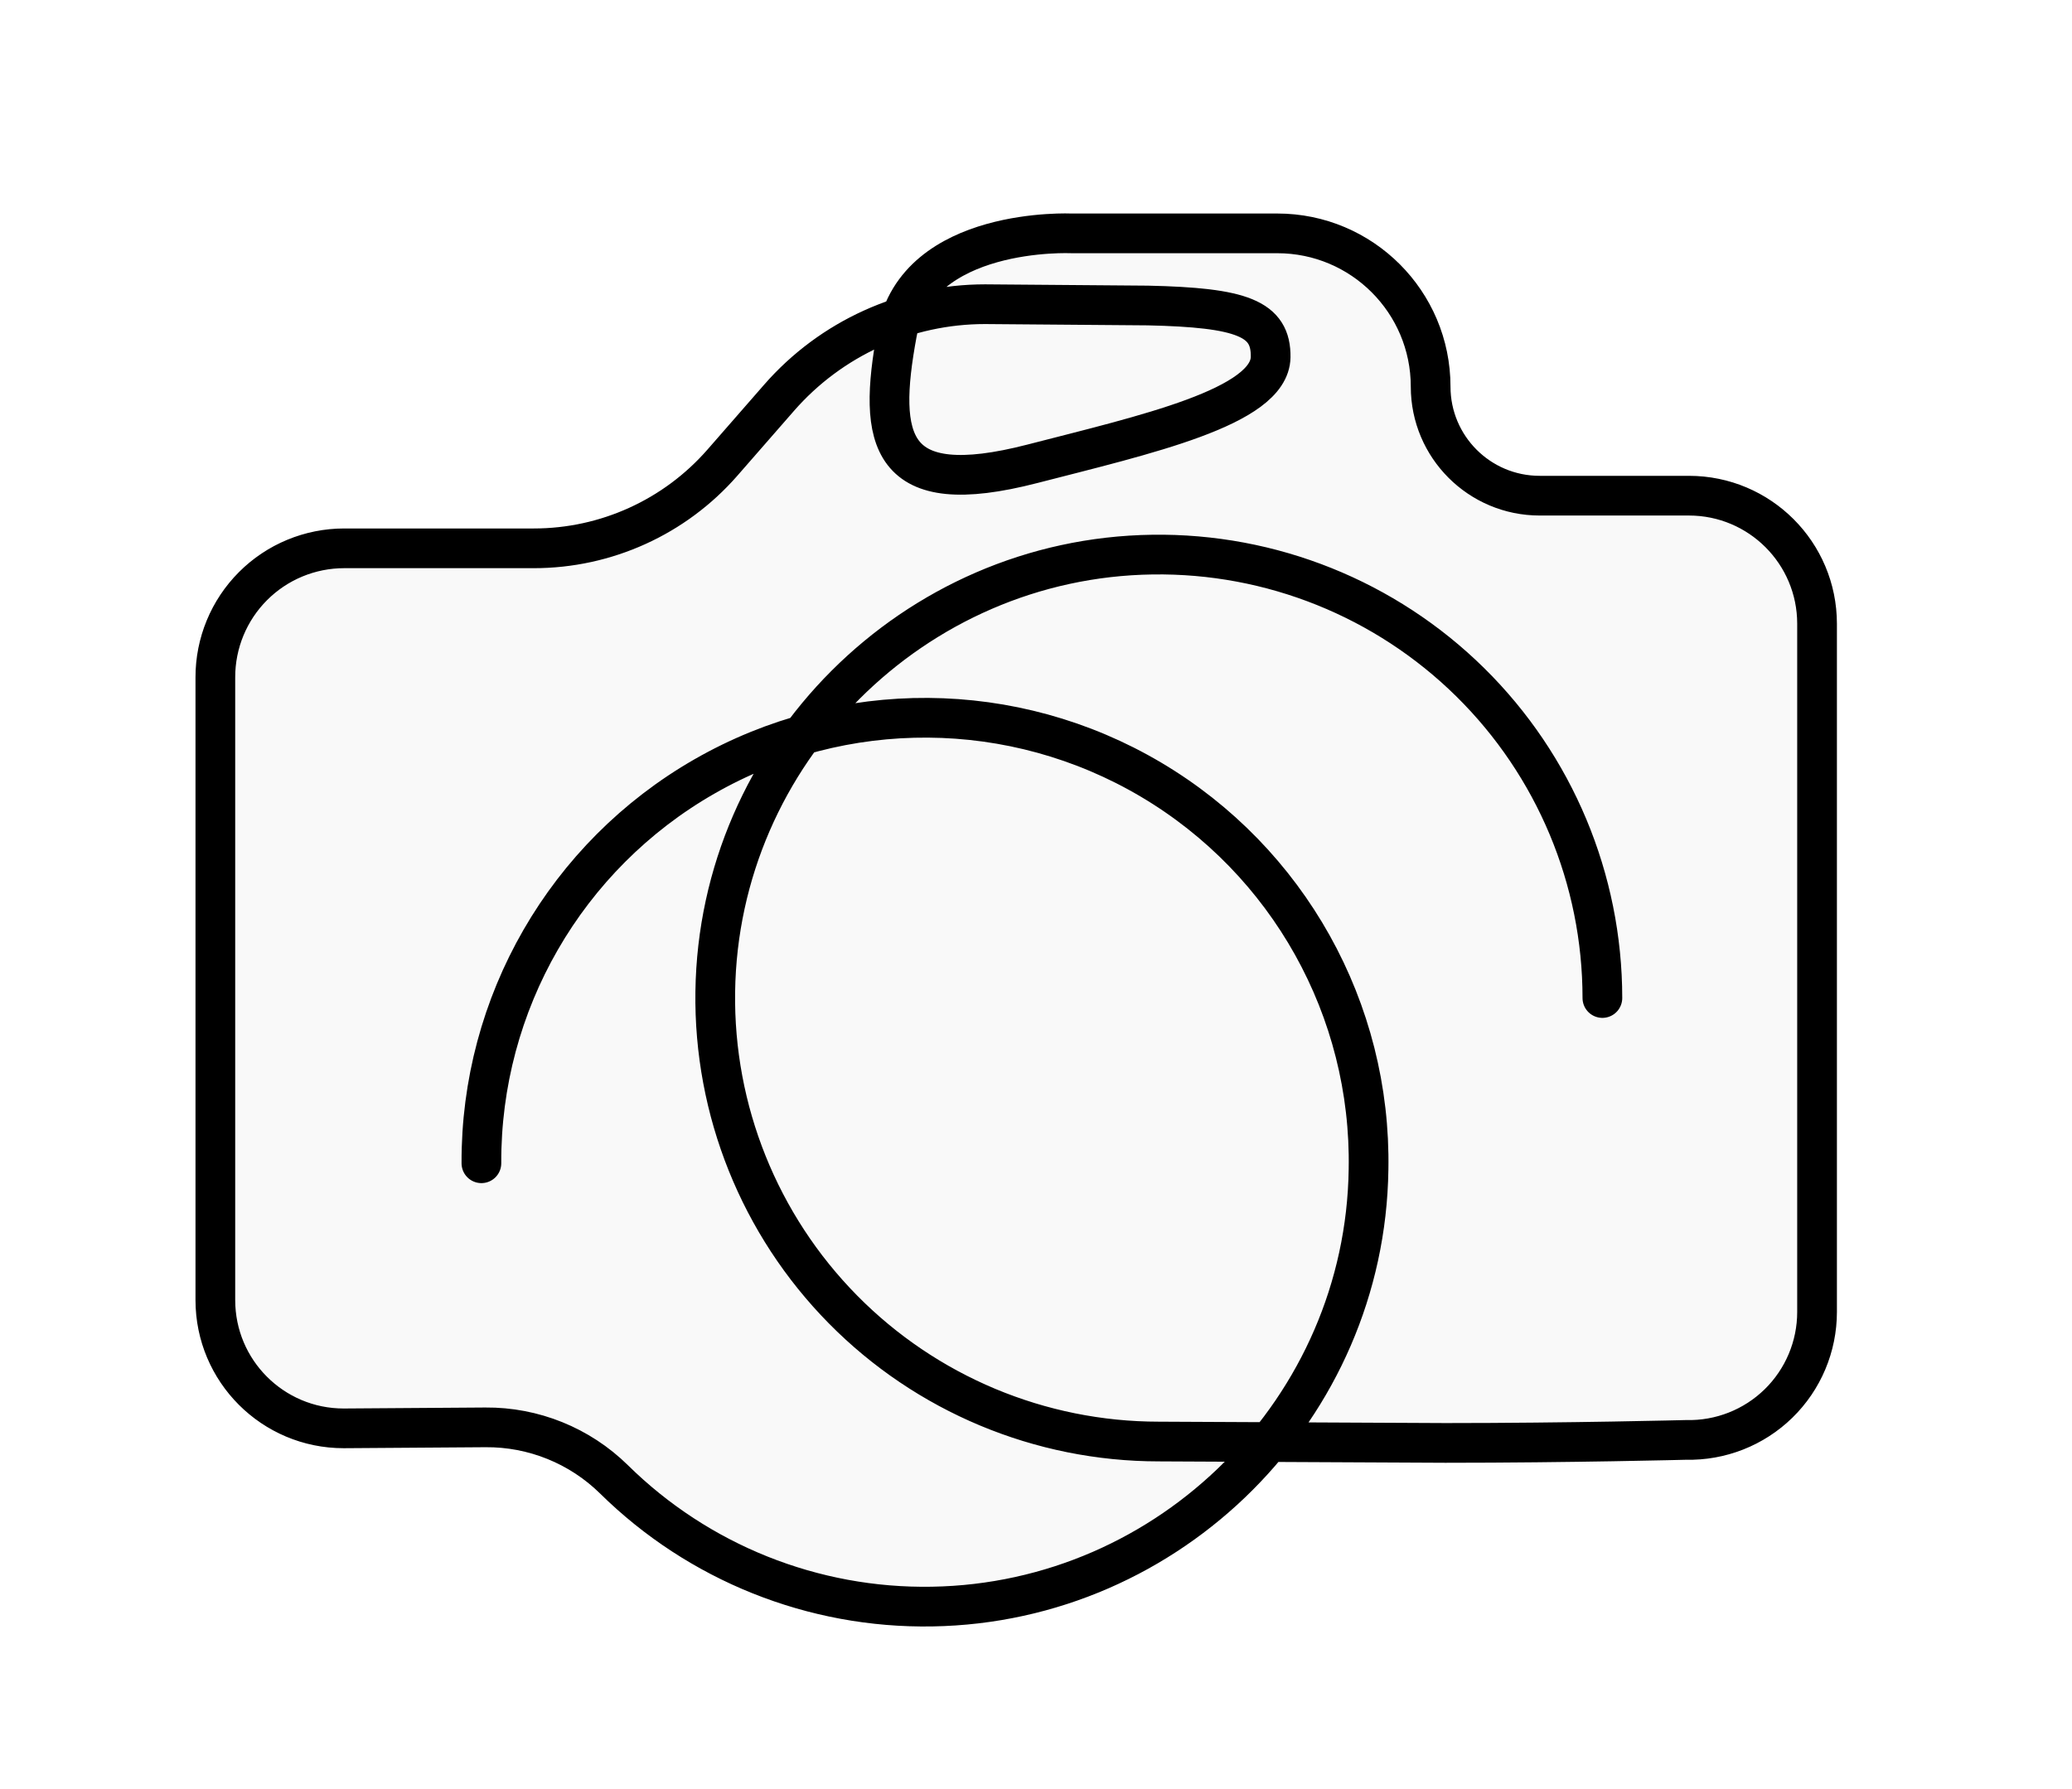
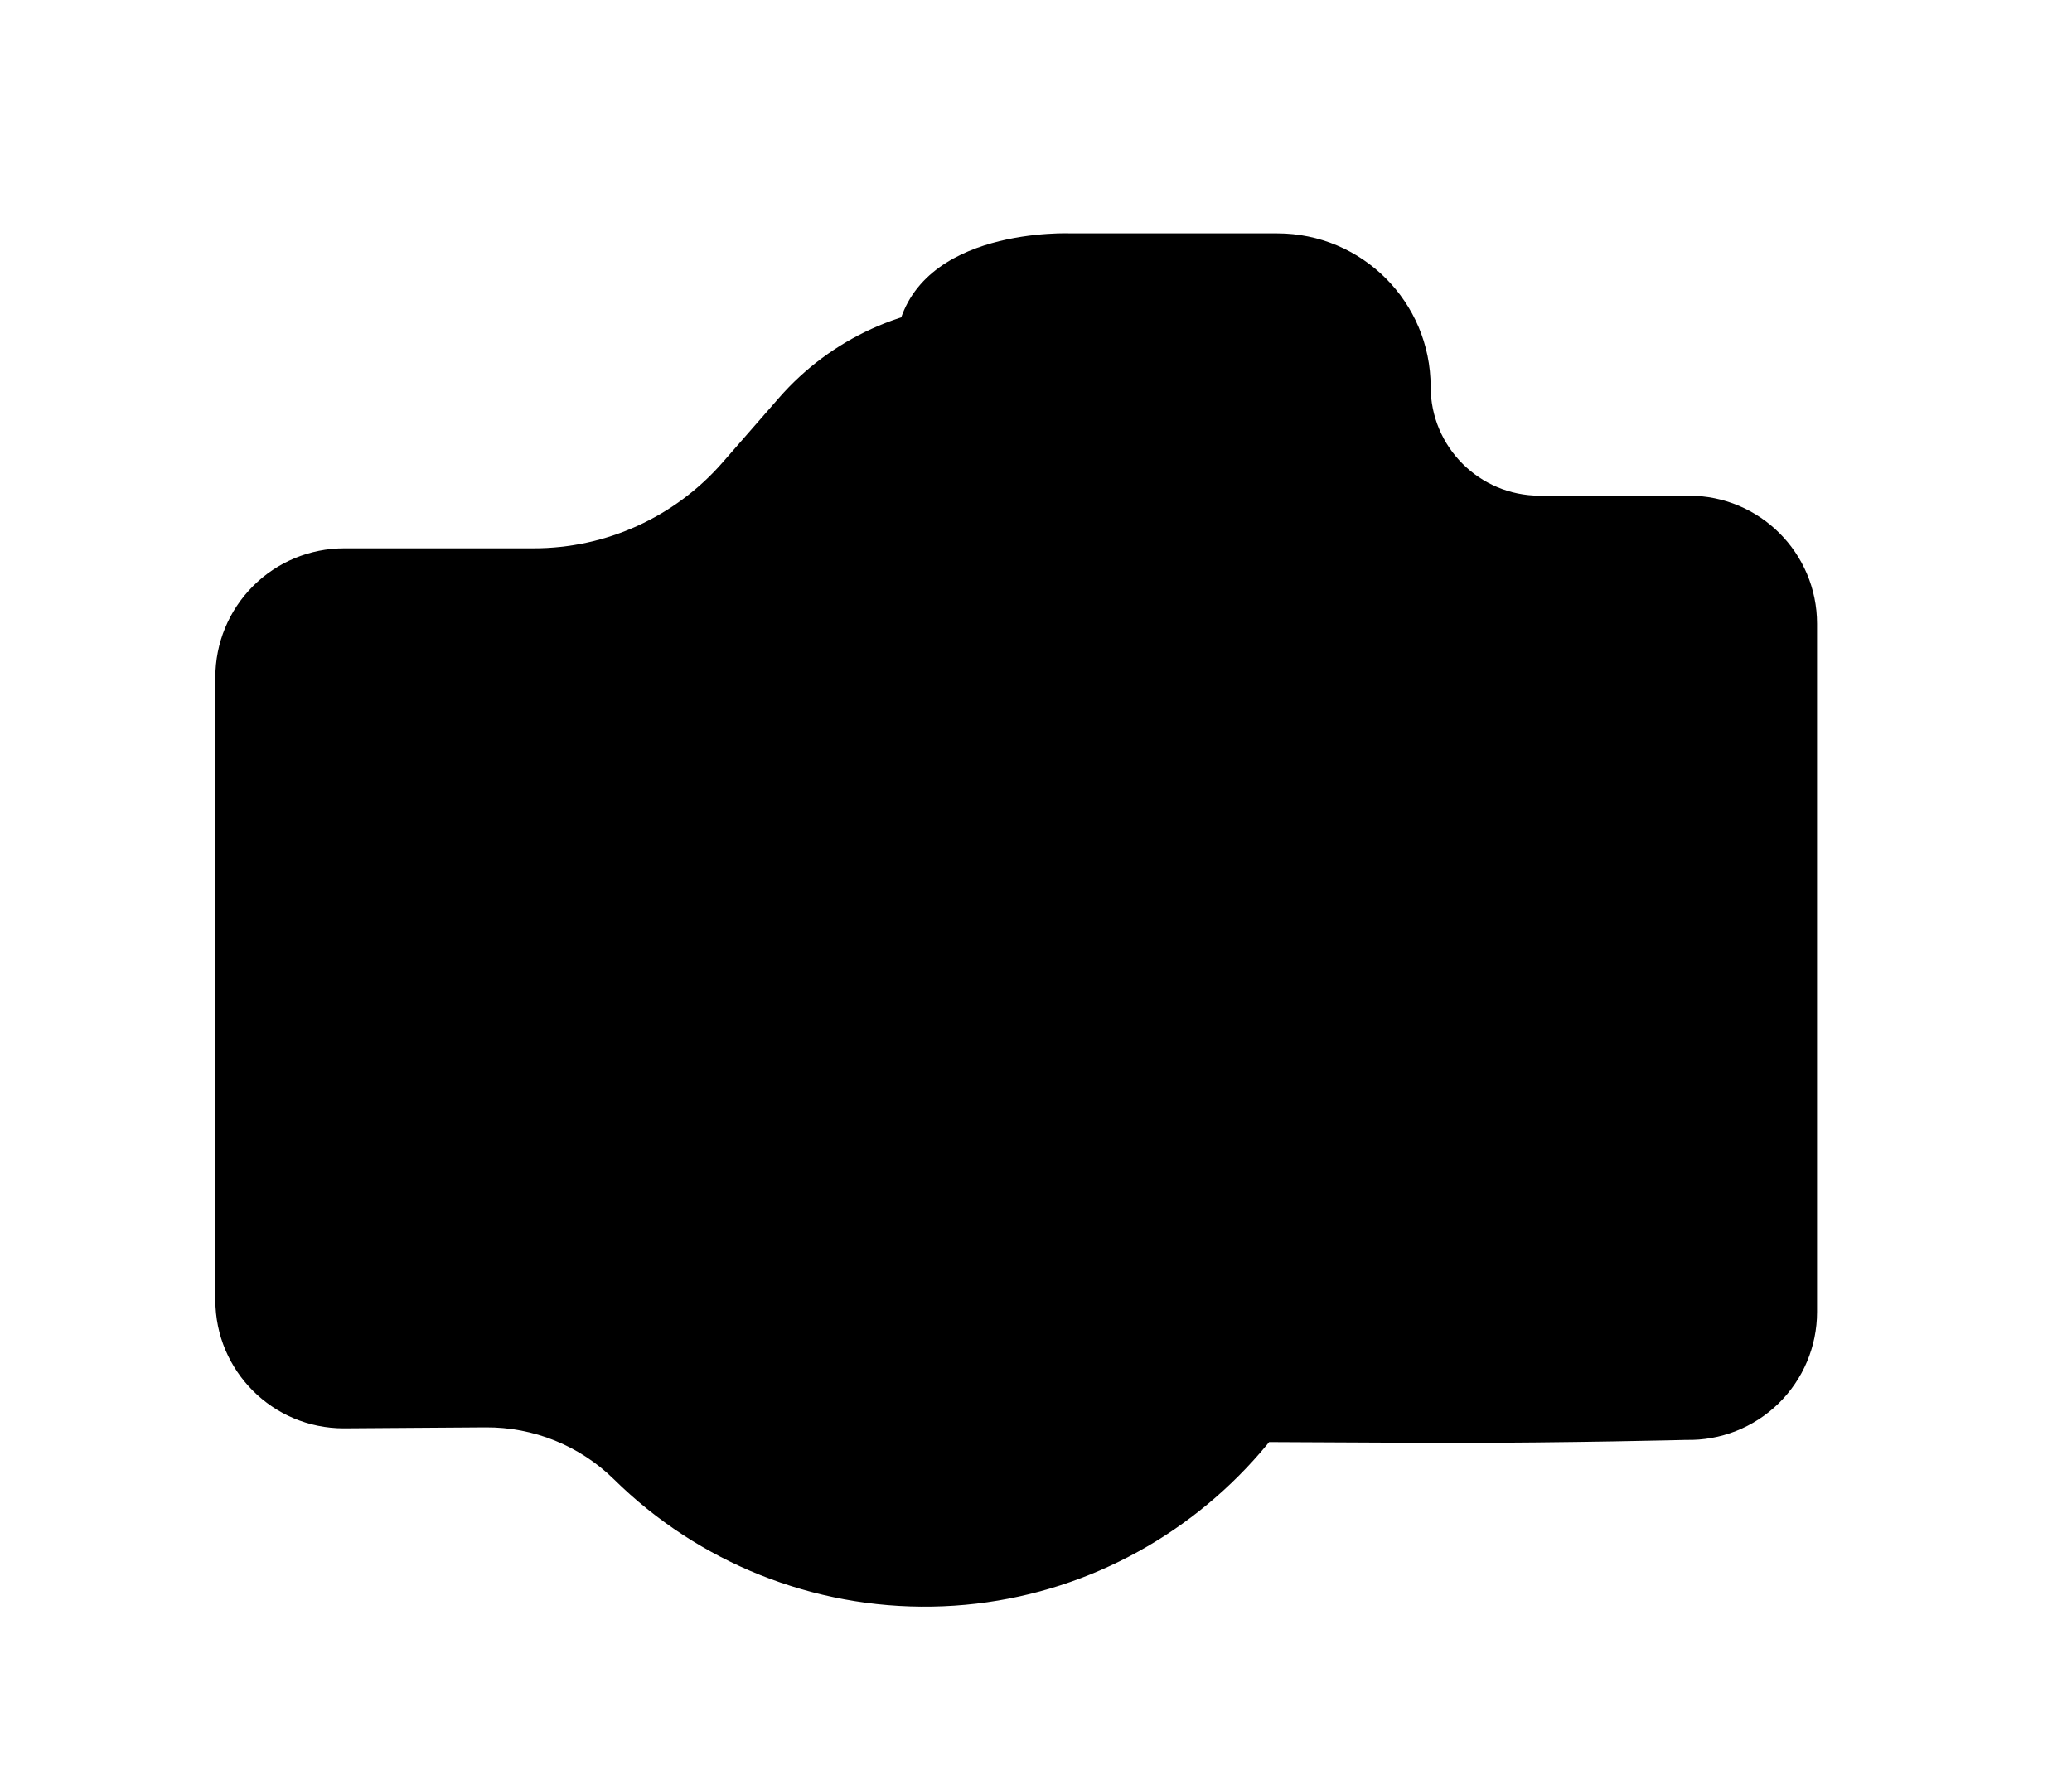
<svg xmlns="http://www.w3.org/2000/svg" viewBox="0 0 521.78 450.53">
  <g id="Calque_3" data-name="Calque 3">
-     <path d="M403.52,251.38a111.71,111.71,0,0,0-113.3-111.69c-60.16.84-109.26,49.94-110.1,110.1a111.71,111.71,0,0,0,111.69,113.3l72.19.35c31.2,0,60.58-.76,60.58-.76a32.23,32.23,0,0,0,33-32.22V157.11a32.26,32.26,0,0,0-32.26-32.26H387.73a27.46,27.46,0,0,1-27.46-27.46h0a38.61,38.61,0,0,0-38.61-38.61H269.88s-39-1.84-44,25.23-2.11,42.16,34.1,32.81c28.36-7.32,59.78-14.29,60-26.87.14-9.72-7.18-12.48-30.91-13l-41-.33a68.89,68.89,0,0,0-51.9,23.59l-14.24,16.31a63.07,63.07,0,0,1-47.51,21.59H86.68A32.44,32.44,0,0,0,54.23,170.6V327.46a32.31,32.31,0,0,0,32.31,32.31l35.71-.25A45.63,45.63,0,0,1,154.6,372.6a111.39,111.39,0,0,0,80.14,32.06c60.08-1,109.05-50,109.89-110.11A111.71,111.71,0,1,0,121.23,293" fill="#F9F9F9" stroke="#000" stroke-linecap="round" stroke-linejoin="round" stroke-width="10" />
+     <path d="M403.52,251.38a111.71,111.71,0,0,0-113.3-111.69c-60.16.84-109.26,49.94-110.1,110.1a111.71,111.71,0,0,0,111.69,113.3l72.19.35c31.2,0,60.58-.76,60.58-.76a32.23,32.23,0,0,0,33-32.22V157.11a32.26,32.26,0,0,0-32.26-32.26H387.73a27.46,27.46,0,0,1-27.46-27.46h0a38.61,38.61,0,0,0-38.61-38.61H269.88s-39-1.84-44,25.23-2.11,42.16,34.1,32.81c28.36-7.32,59.78-14.29,60-26.87.14-9.72-7.18-12.48-30.91-13l-41-.33a68.89,68.89,0,0,0-51.9,23.59l-14.24,16.31a63.07,63.07,0,0,1-47.51,21.59H86.68A32.44,32.44,0,0,0,54.23,170.6V327.46a32.31,32.31,0,0,0,32.31,32.31l35.71-.25A45.63,45.63,0,0,1,154.6,372.6a111.39,111.39,0,0,0,80.14,32.06c60.08-1,109.05-50,109.89-110.11A111.71,111.71,0,1,0,121.23,293" stroke-linecap="round" stroke-linejoin="round" stroke-width="10" />
  </g>
</svg>
